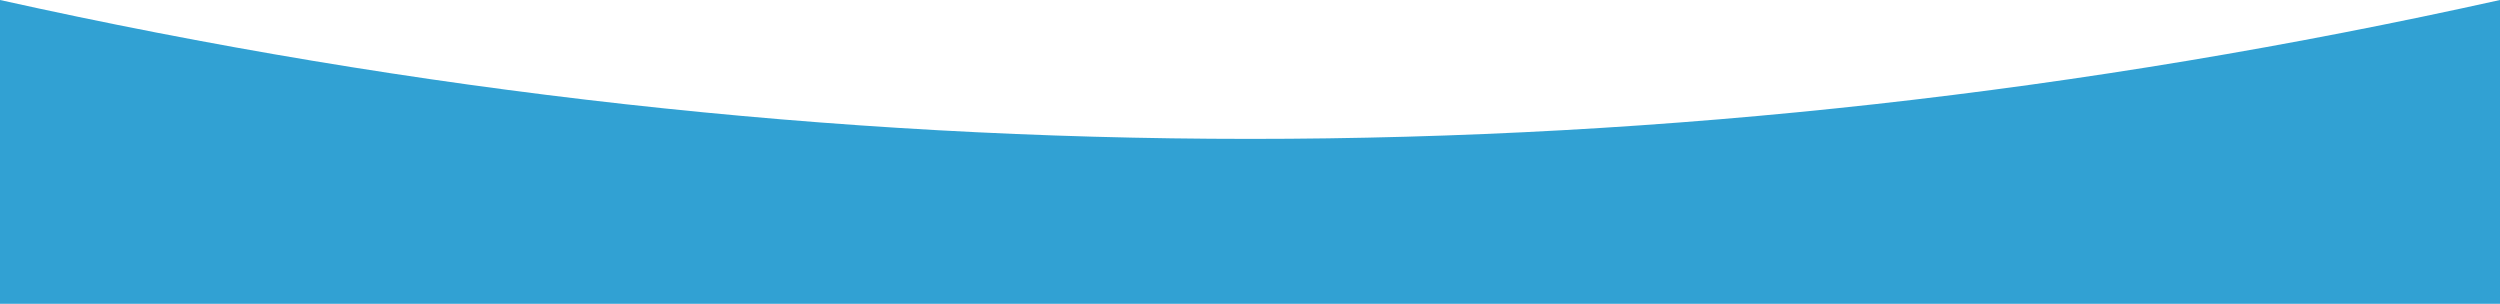
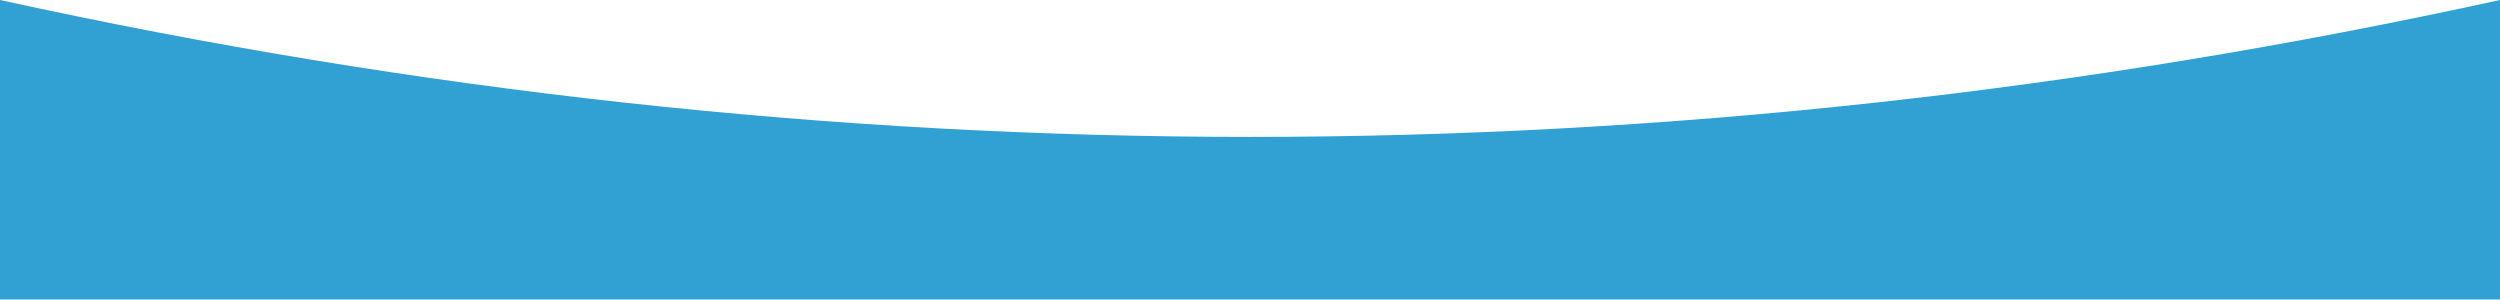
- <svg xmlns="http://www.w3.org/2000/svg" width="1920" height="233.333" viewBox="0 0 1920 233.333">
-   <path id="Path_33" data-name="Path 33" d="M2038,1180.333H118V947q480,106.666,960,106.667T2038,947Z" transform="translate(-118 -947)" fill="#31a1d3" fill-rule="evenodd" />
+ <svg xmlns="http://www.w3.org/2000/svg" width="1920" height="230" viewBox="0 0 1920 230">
+   <path id="Path_33" data-name="Path 33" d="M2038,1177H118V947q480,105.142,960,105.143T2038,947Z" transform="translate(-118 -947)" fill="#31a1d3" fill-rule="evenodd" />
</svg>
